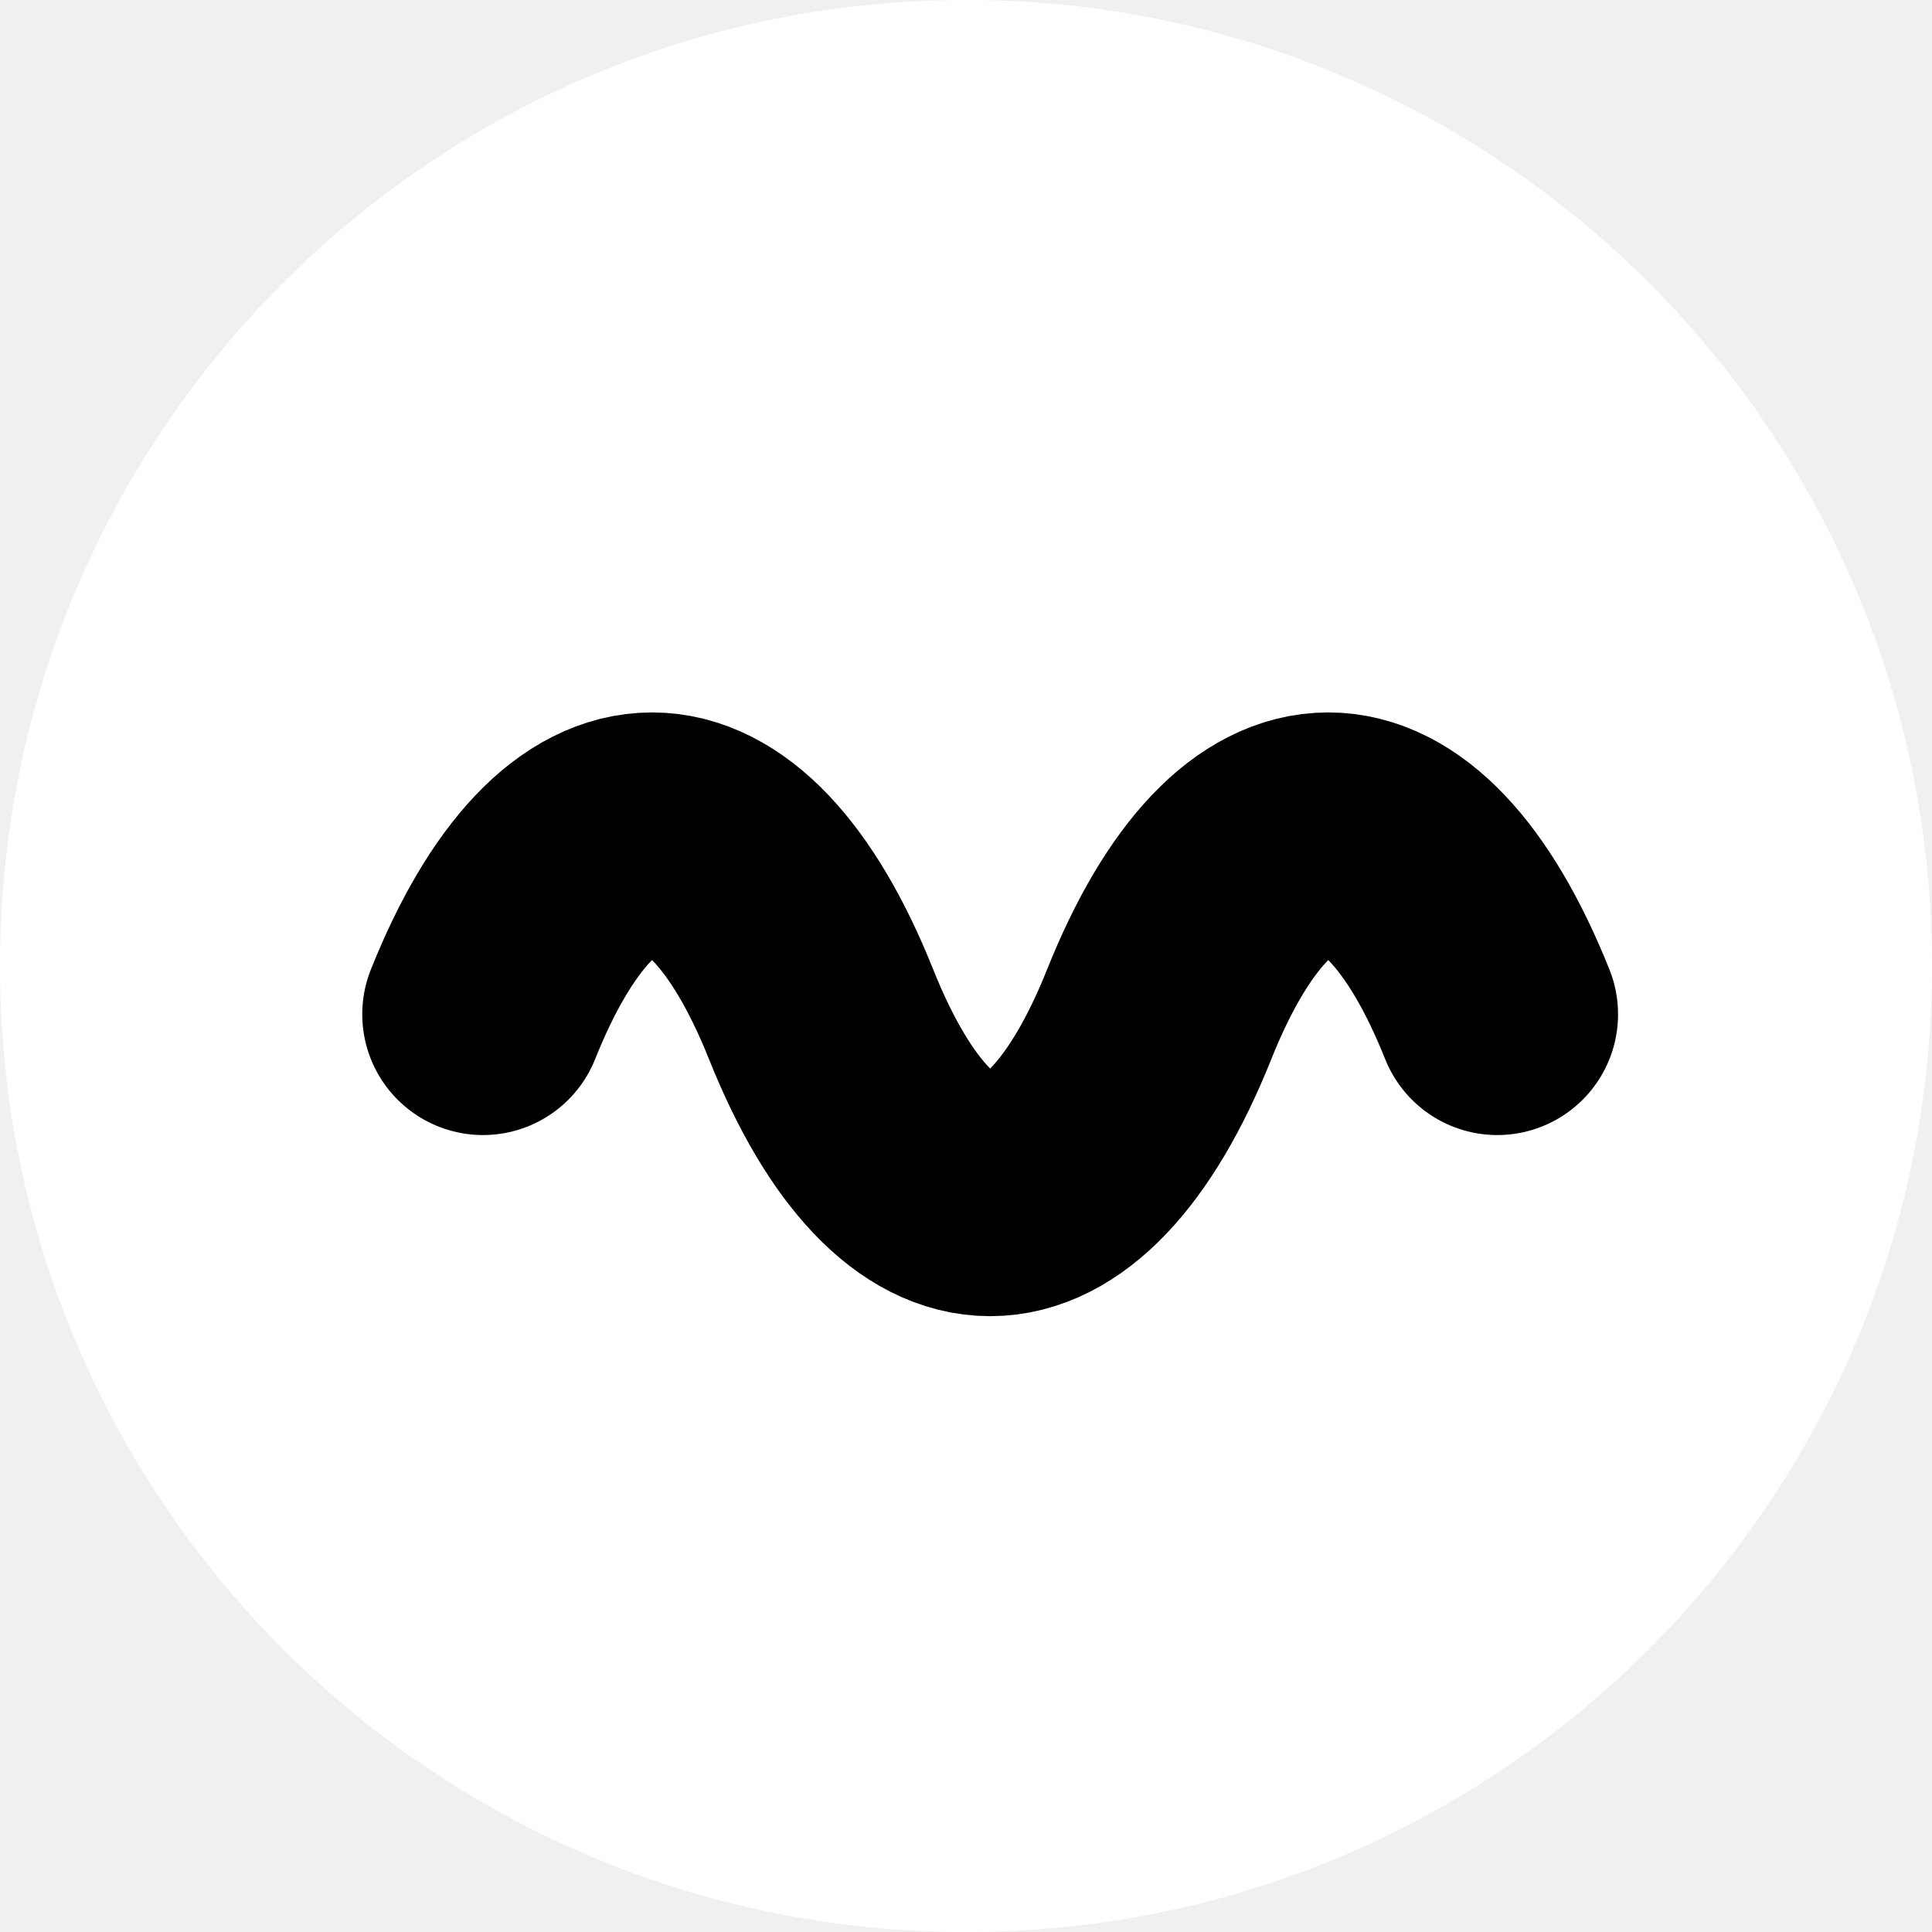
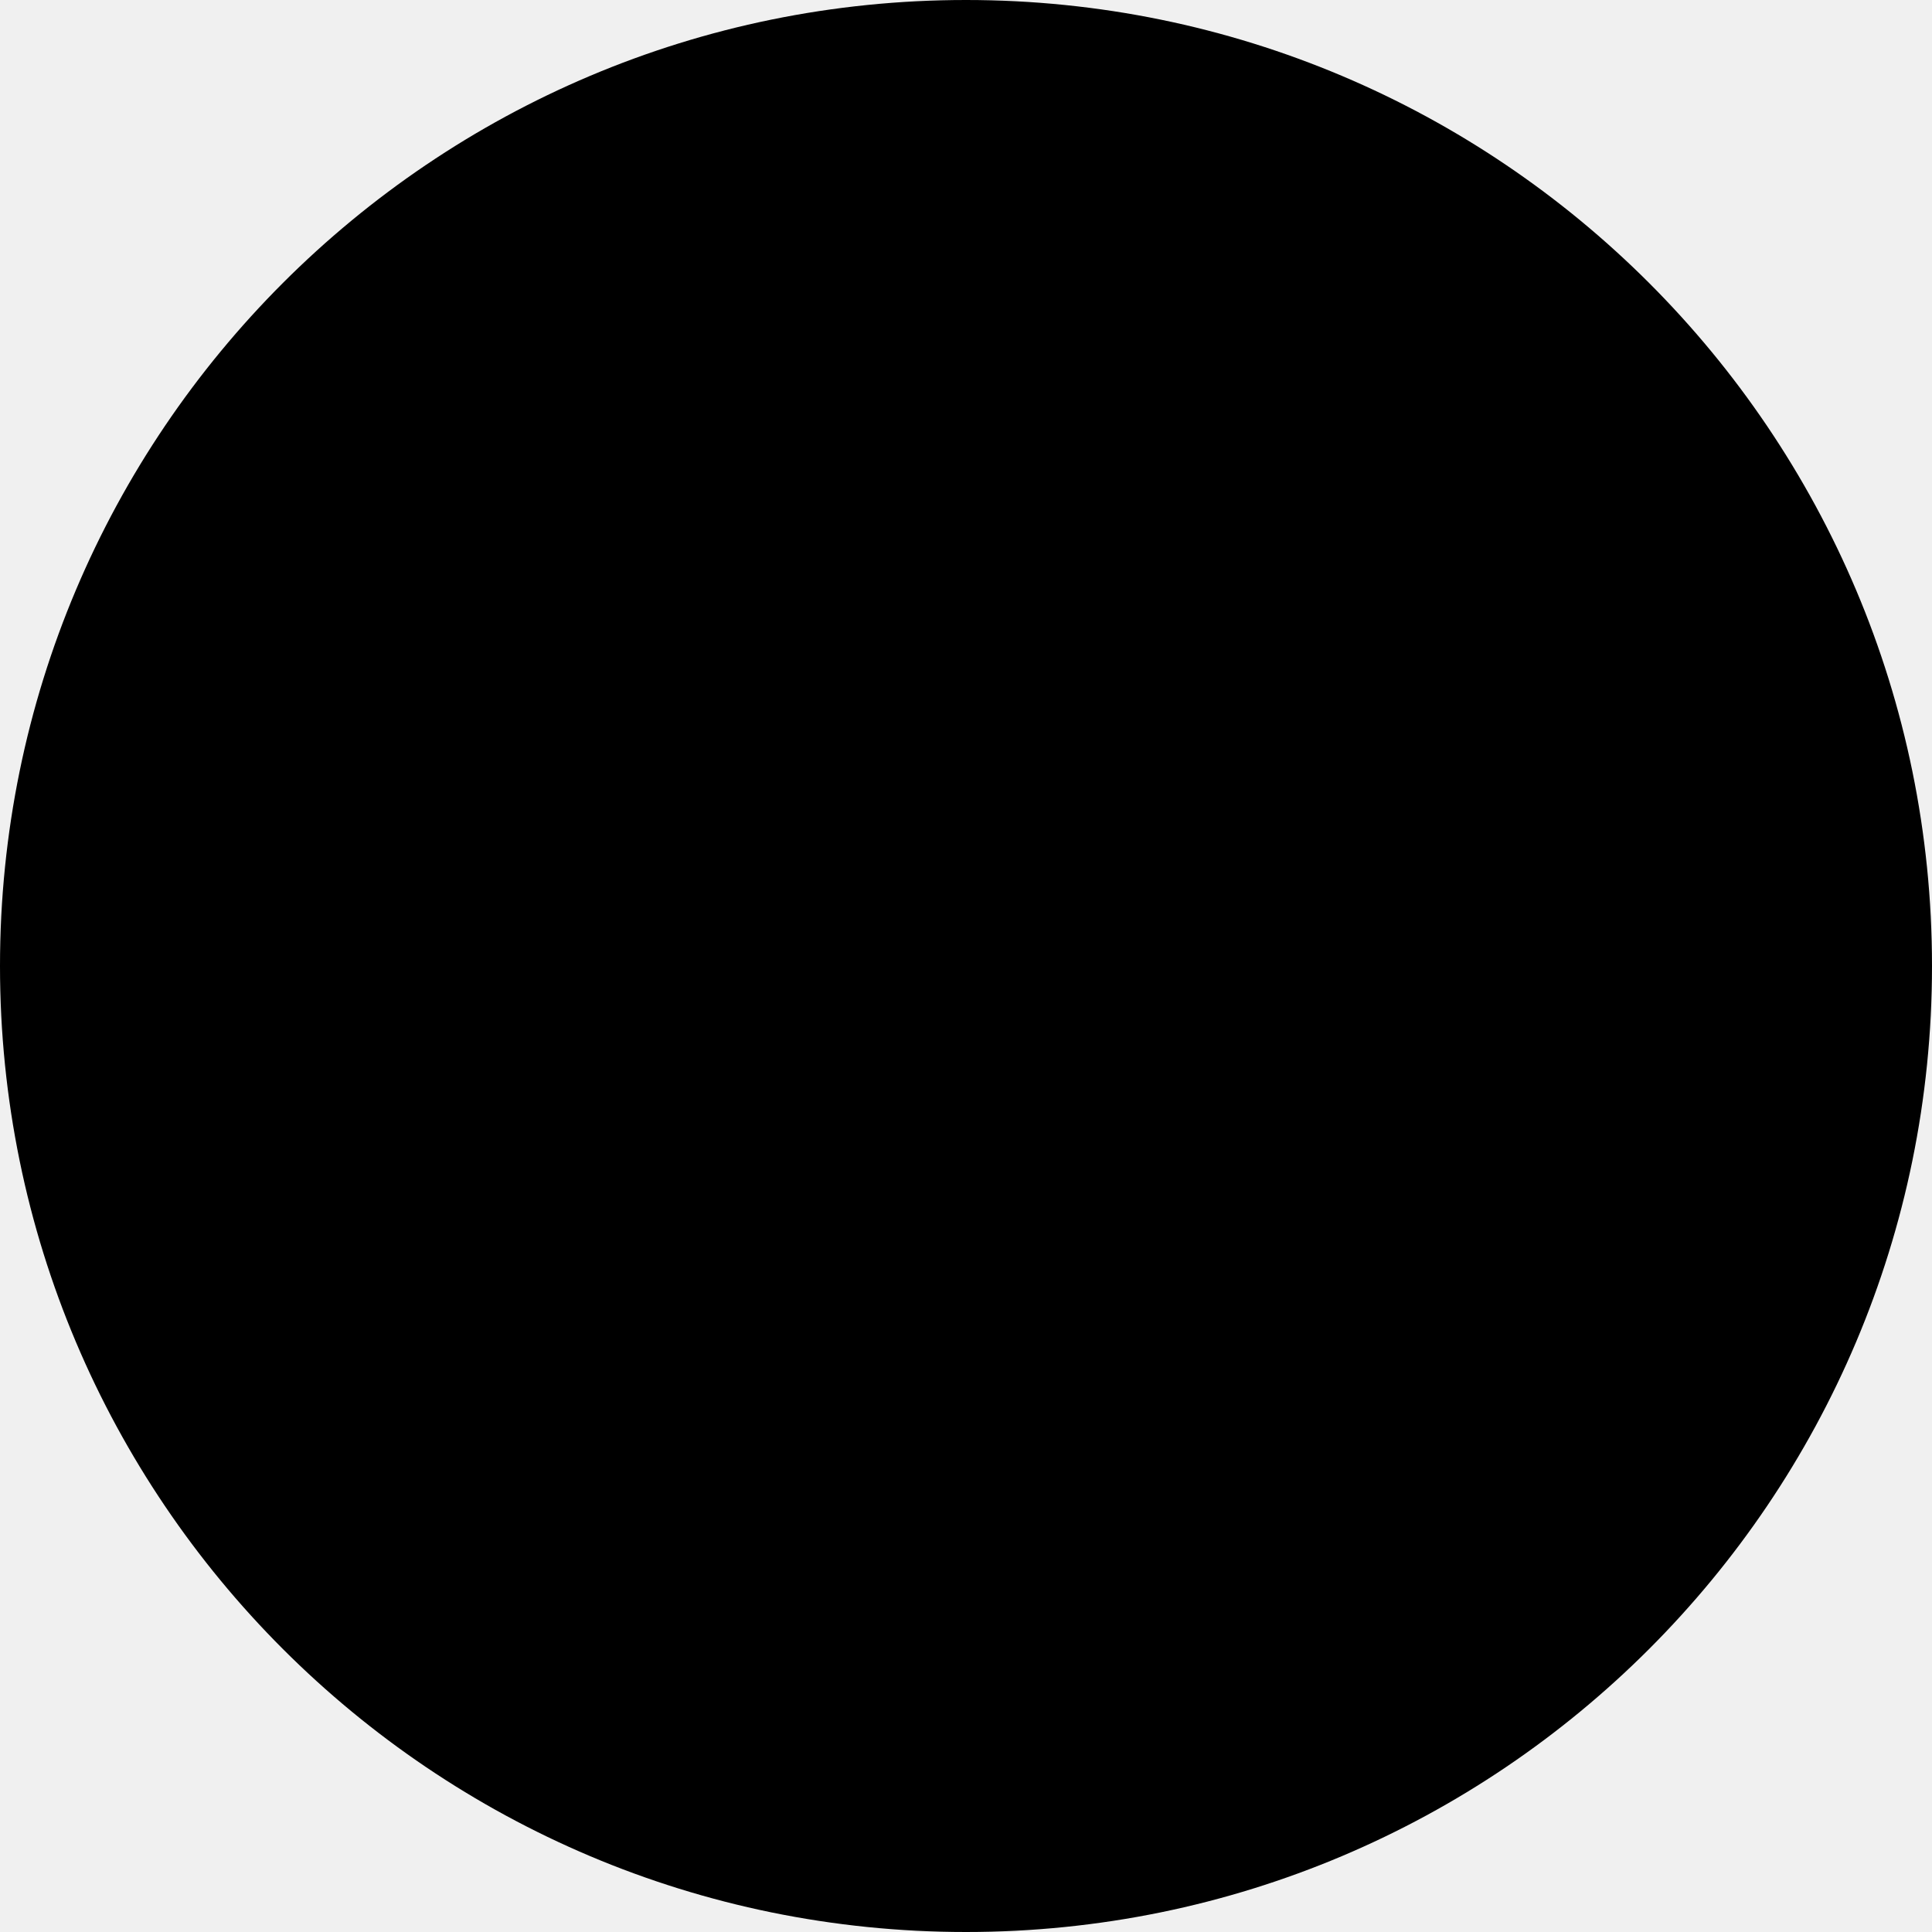
<svg xmlns="http://www.w3.org/2000/svg" version="1.1" width="1000" height="1000">
  <g clip-path="url(#SvgjsClipPath1357)">
-     <rect width="1000" height="1000" fill="#ffffff" />
+     <rect width="1000" height="1000" fill="currentColor" />
    <g transform="matrix(12.5,0,0,12.5,0,0)">
      <svg version="1.1" width="80" height="80">
        <svg viewBox="0 0 80 80" fill="none" aria-label="mehanisik logo">
          <g transform="translate(8,0)">
            <path d="M12 42 C16 32, 22 32, 26 42 C30 52, 36 52, 40 42 C44 32, 50 32, 54 42" stroke="currentColor" stroke-width="10" stroke-linecap="round" stroke-linejoin="round" fill="none" />
          </g>
        </svg>
      </svg>
    </g>
  </g>
  <defs>
    <clipPath id="SvgjsClipPath1357">
      <rect width="1000" height="1000" x="0" y="0" rx="500" ry="500" />
    </clipPath>
  </defs>
</svg>
